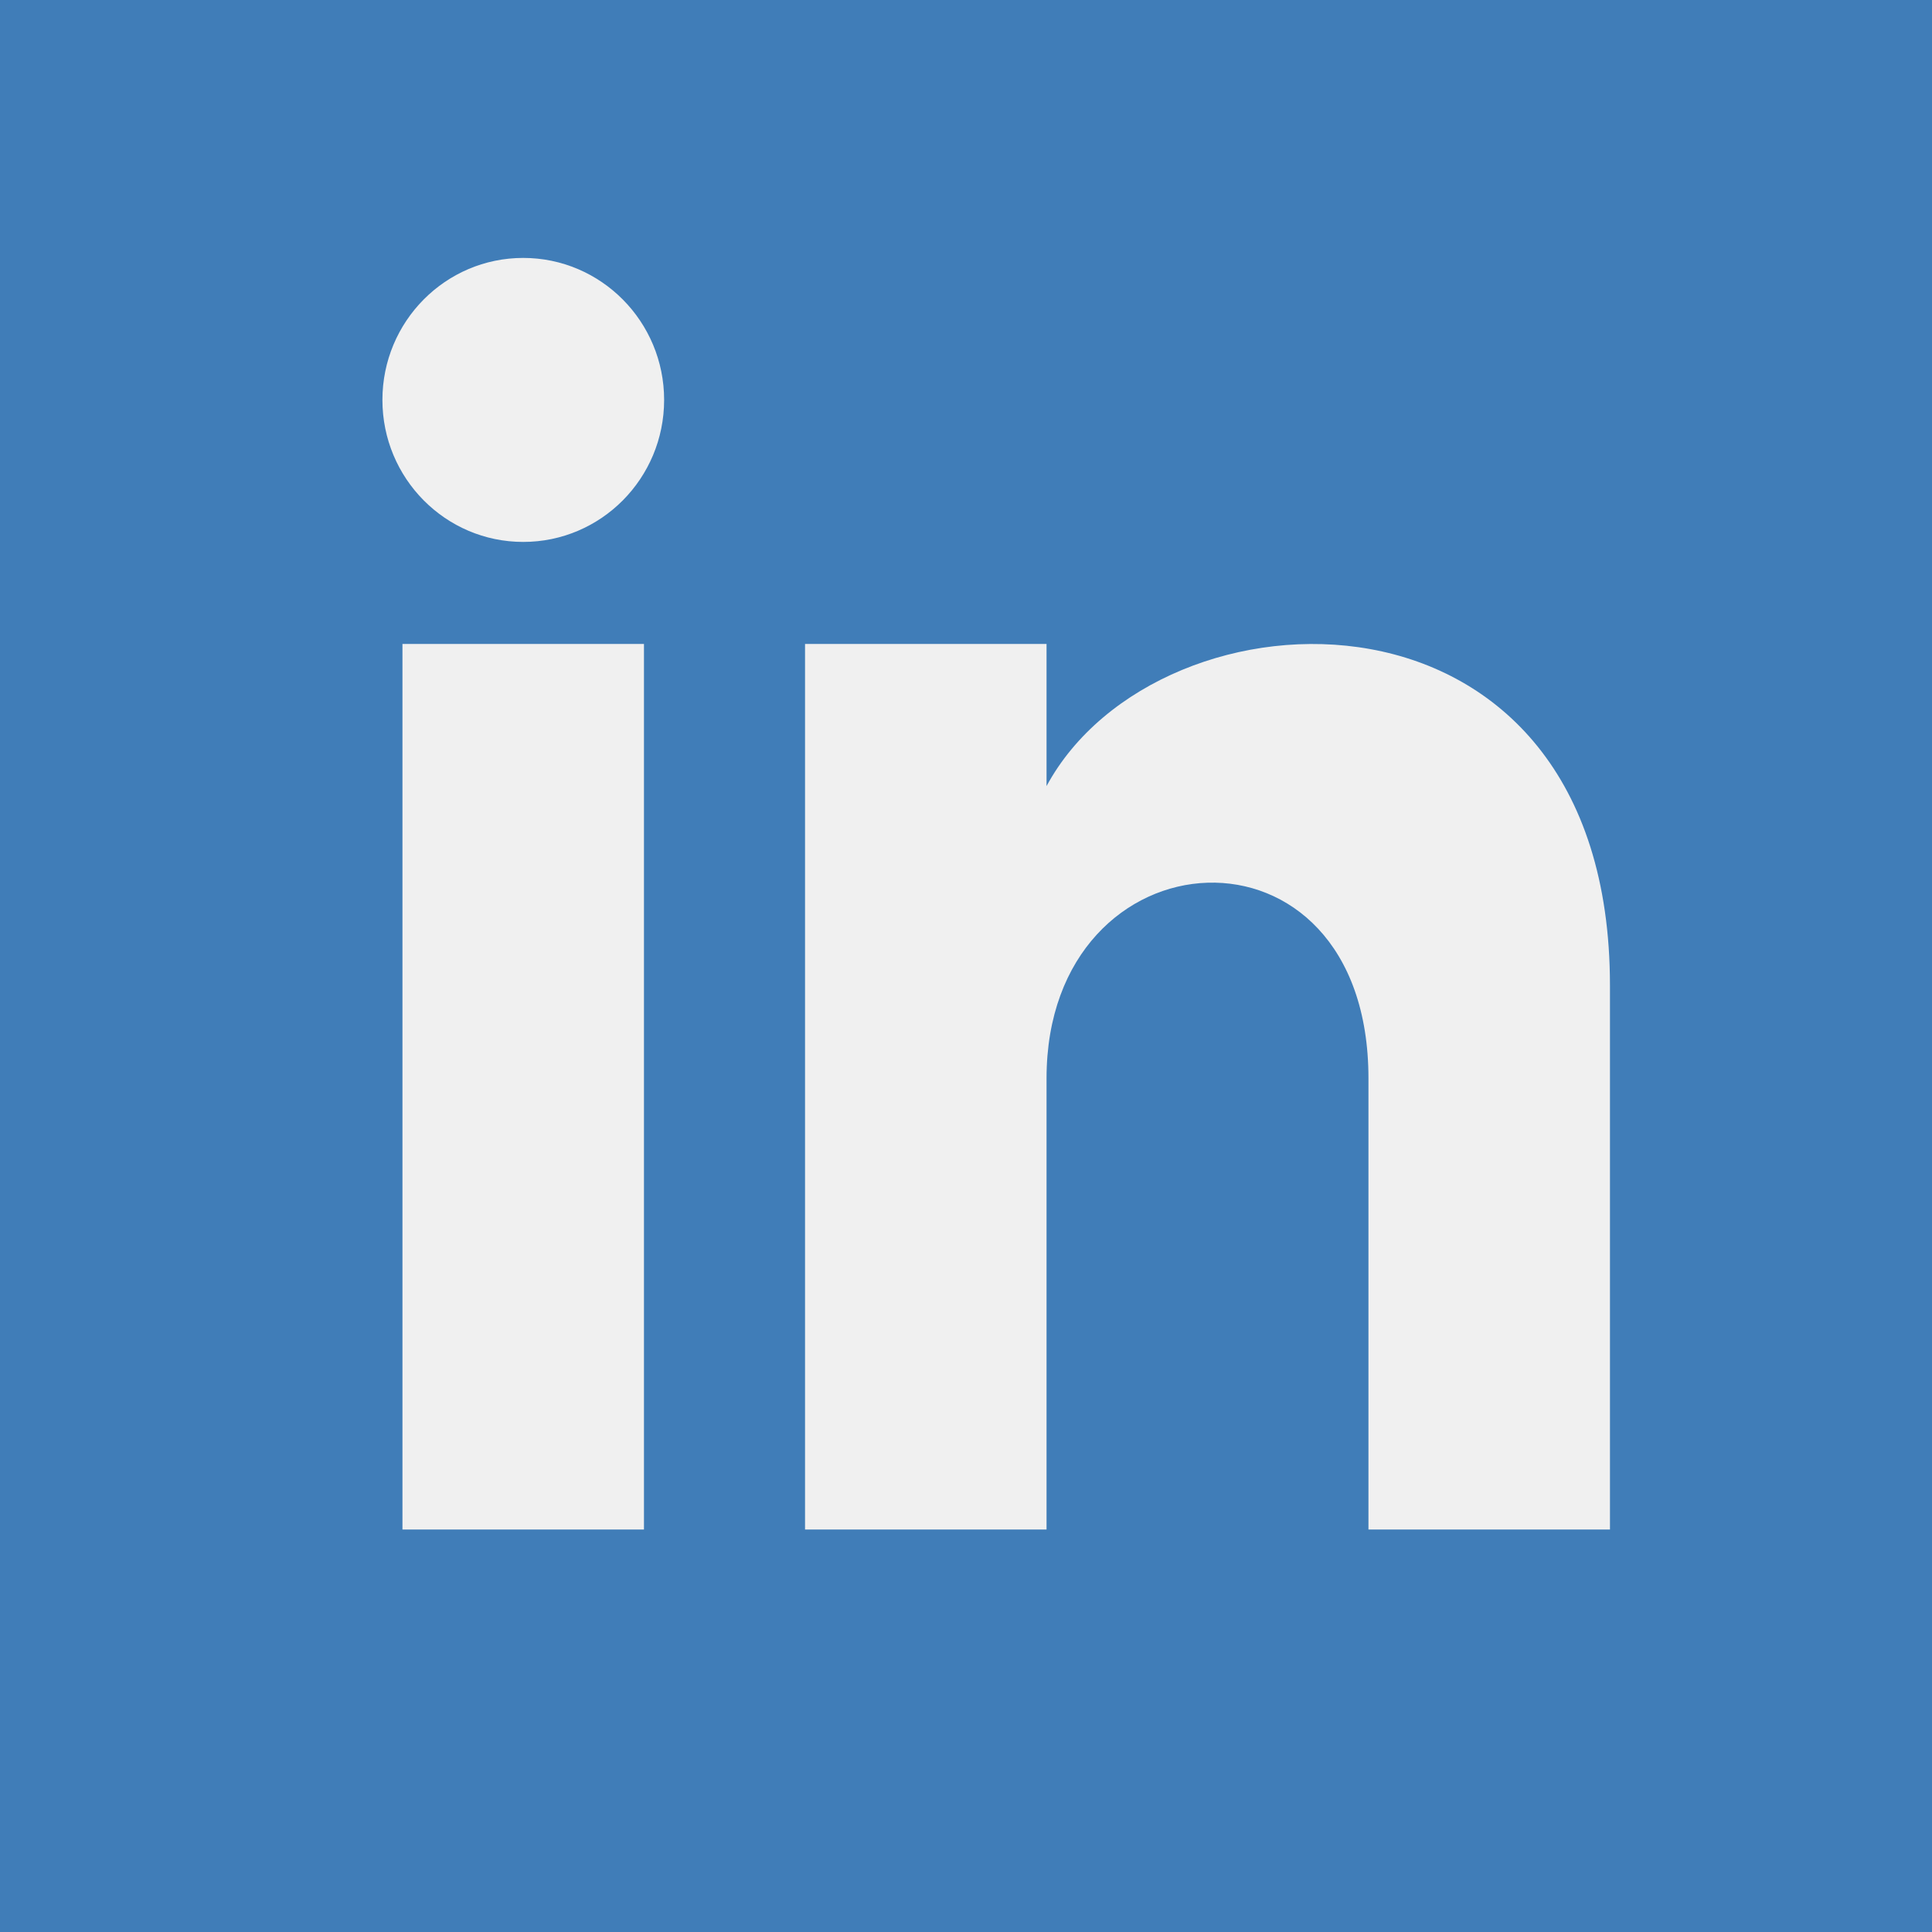
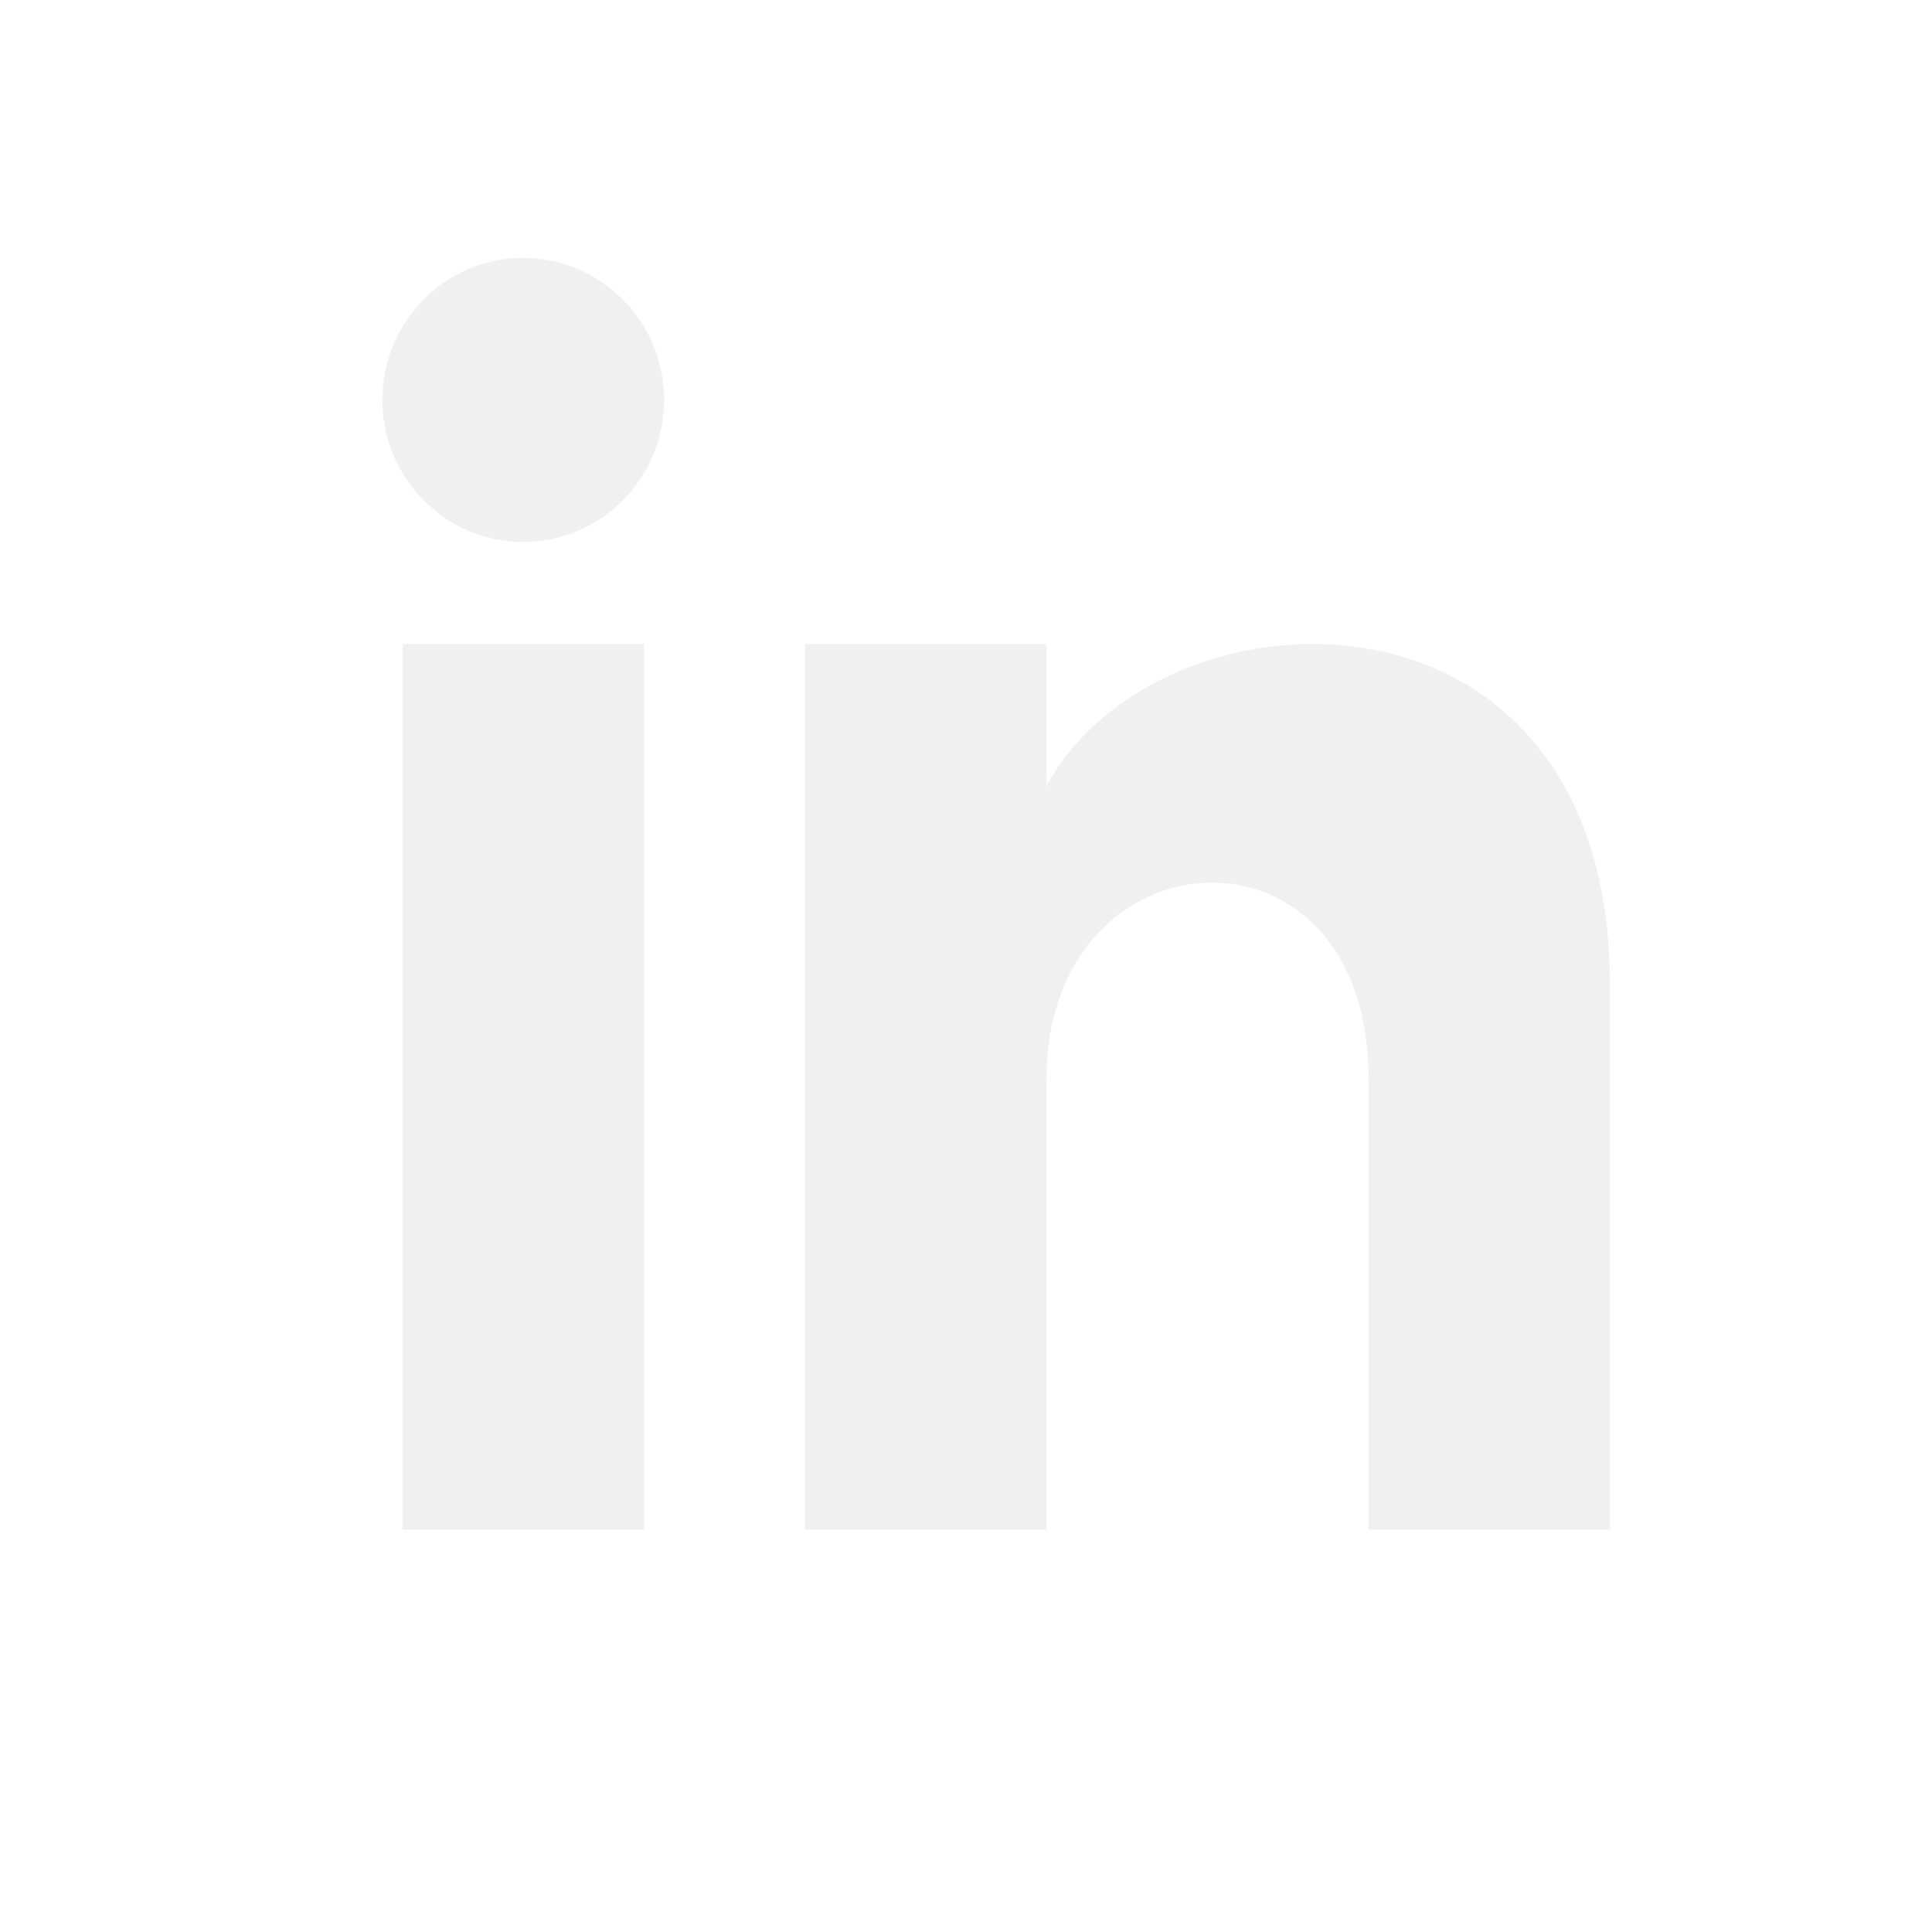
<svg xmlns="http://www.w3.org/2000/svg" width="16" height="16" viewBox="0 0 16 16" fill="none">
-   <path d="M0 0V16H16V0H0ZM5.333 12.667H3.333V5.333H5.333V12.667ZM4.333 4.488C3.689 4.488 3.167 3.961 3.167 3.312C3.167 2.663 3.689 2.136 4.333 2.136C4.977 2.136 5.5 2.663 5.5 3.312C5.5 3.961 4.978 4.488 4.333 4.488ZM13.333 12.667H11.333V8.931C11.333 6.685 8.667 6.855 8.667 8.931V12.667H6.667V5.333H8.667V6.51C9.598 4.786 13.333 4.659 13.333 8.161V12.667Z" fill="#407db8" />
+   <path d="M0 0V16H16V0H0ZM5.333 12.667H3.333V5.333H5.333V12.667ZM4.333 4.488C3.689 4.488 3.167 3.961 3.167 3.312C3.167 2.663 3.689 2.136 4.333 2.136C4.977 2.136 5.5 2.663 5.5 3.312C5.5 3.961 4.978 4.488 4.333 4.488ZM13.333 12.667H11.333V8.931C11.333 6.685 8.667 6.855 8.667 8.931V12.667H6.667V5.333H8.667V6.51C9.598 4.786 13.333 4.659 13.333 8.161V12.667Z" fill="#FFFFFF" />
</svg>
